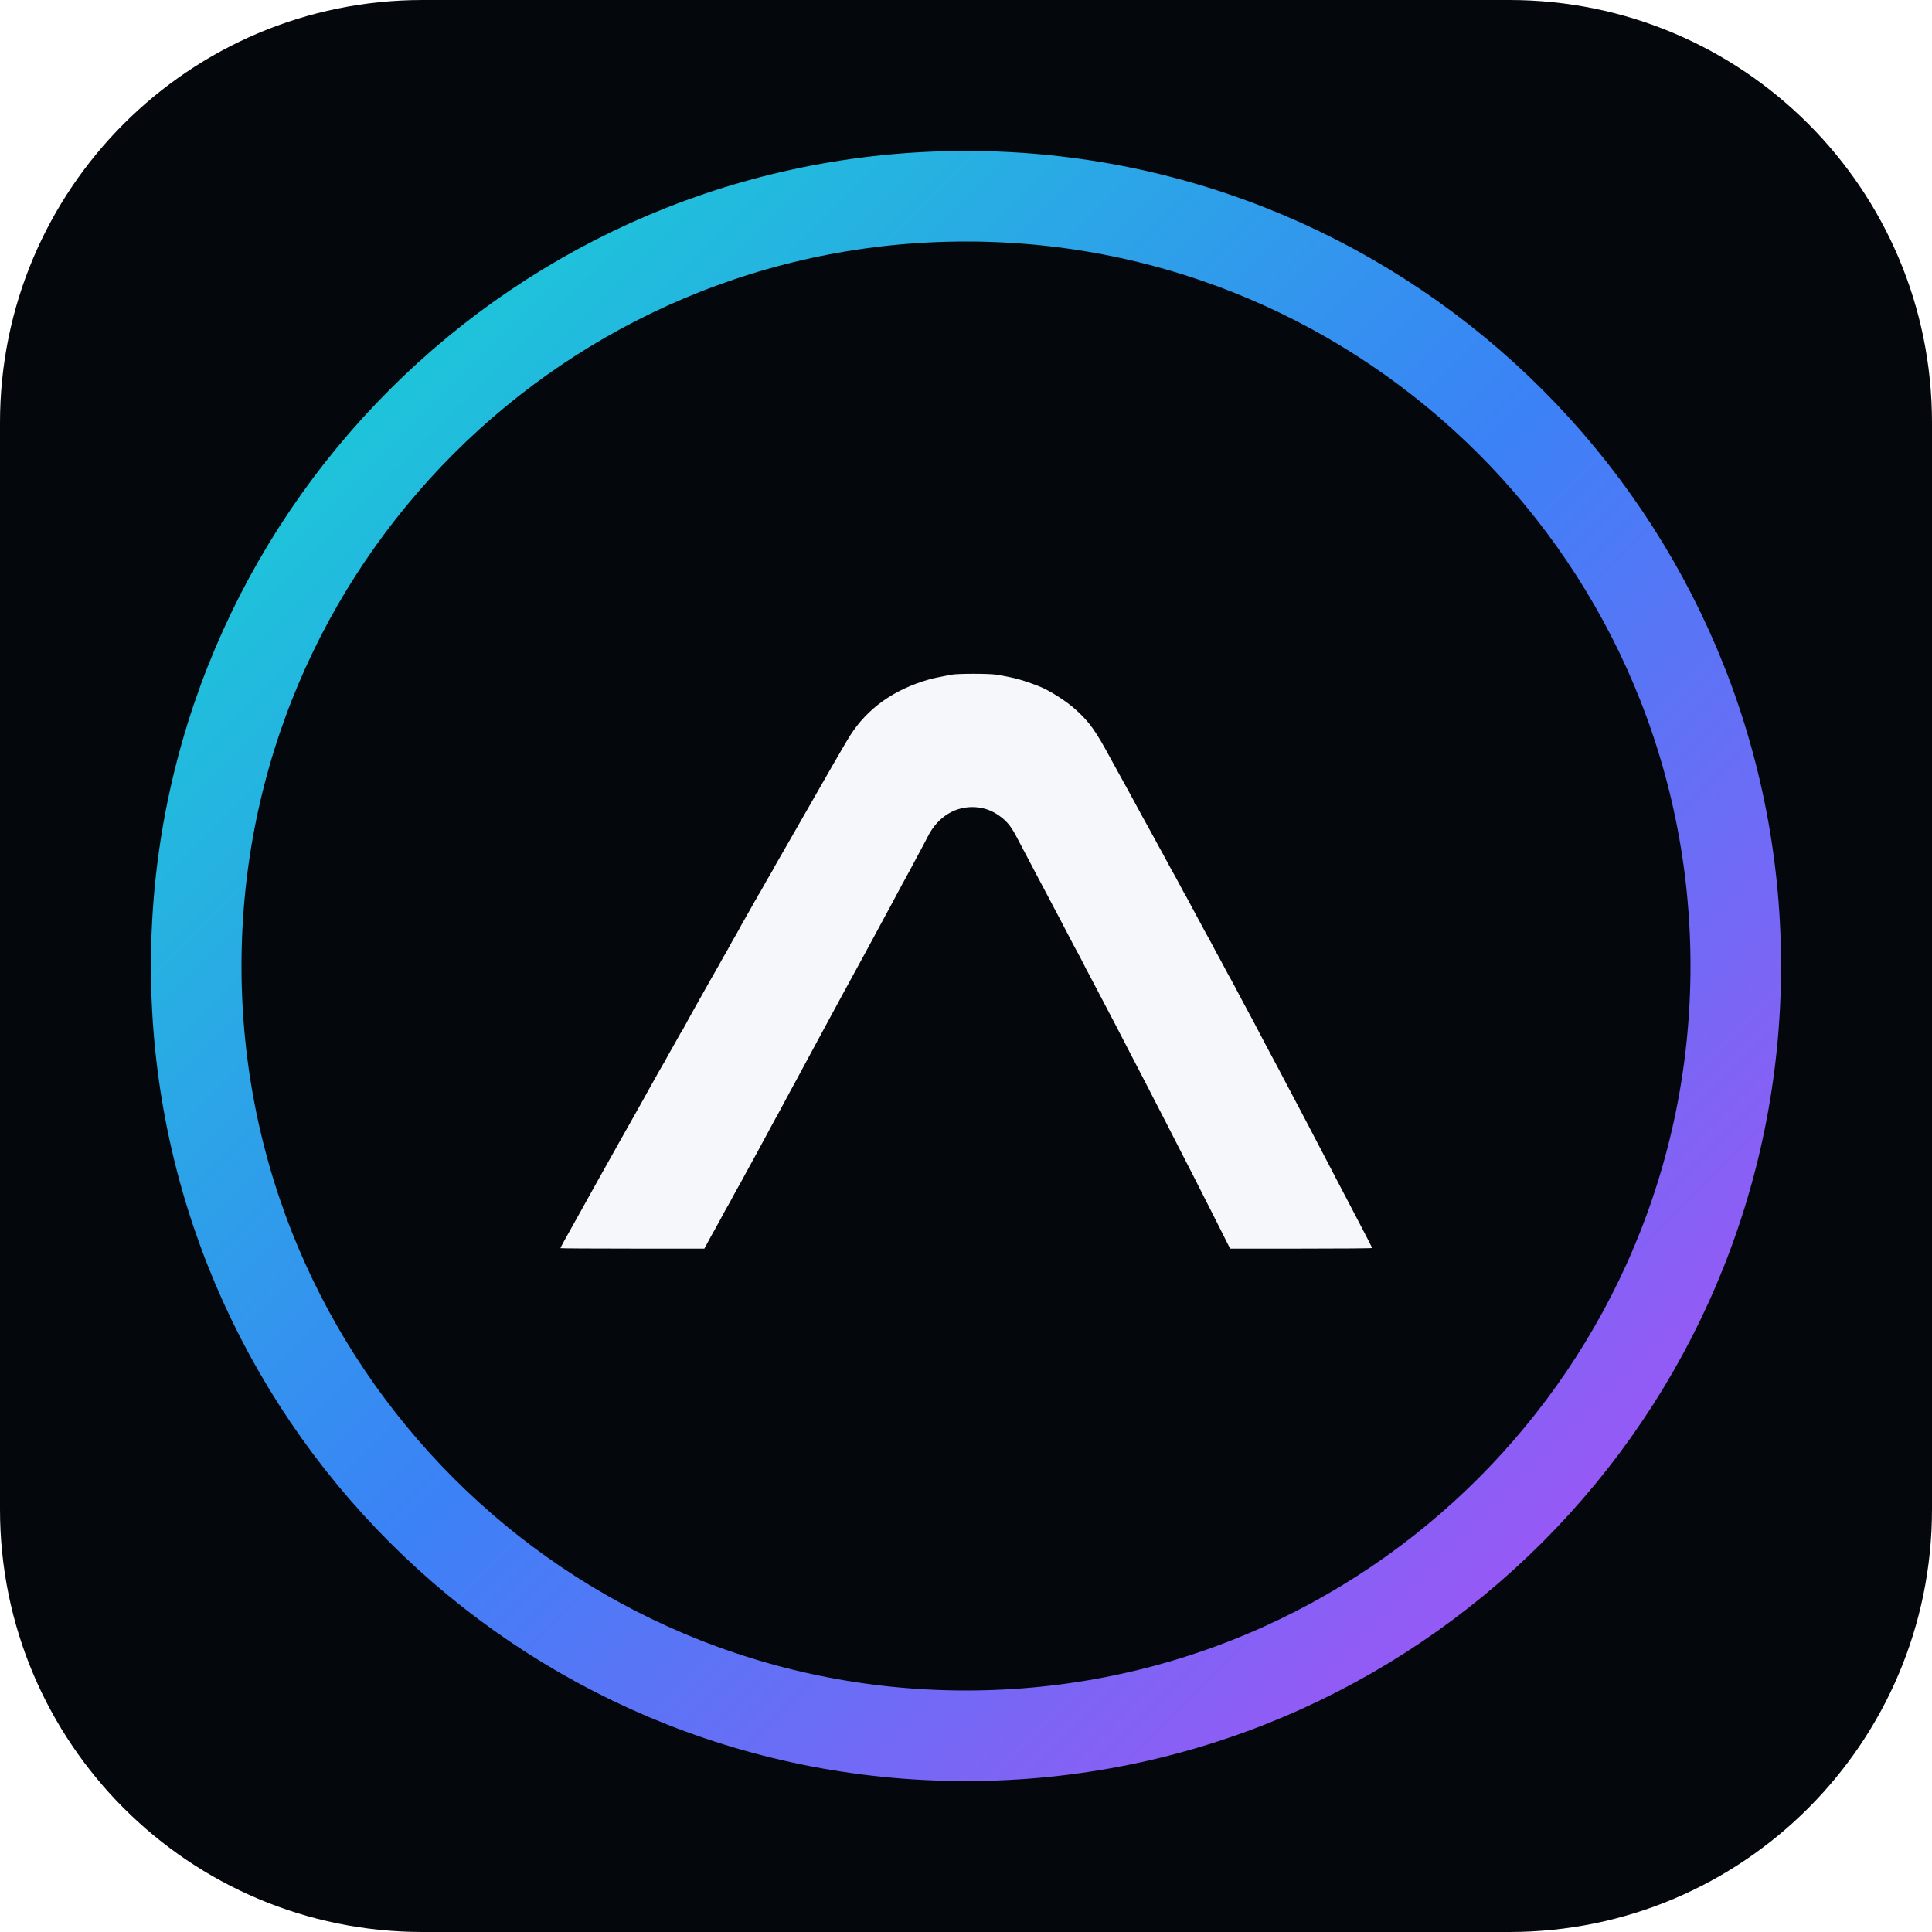
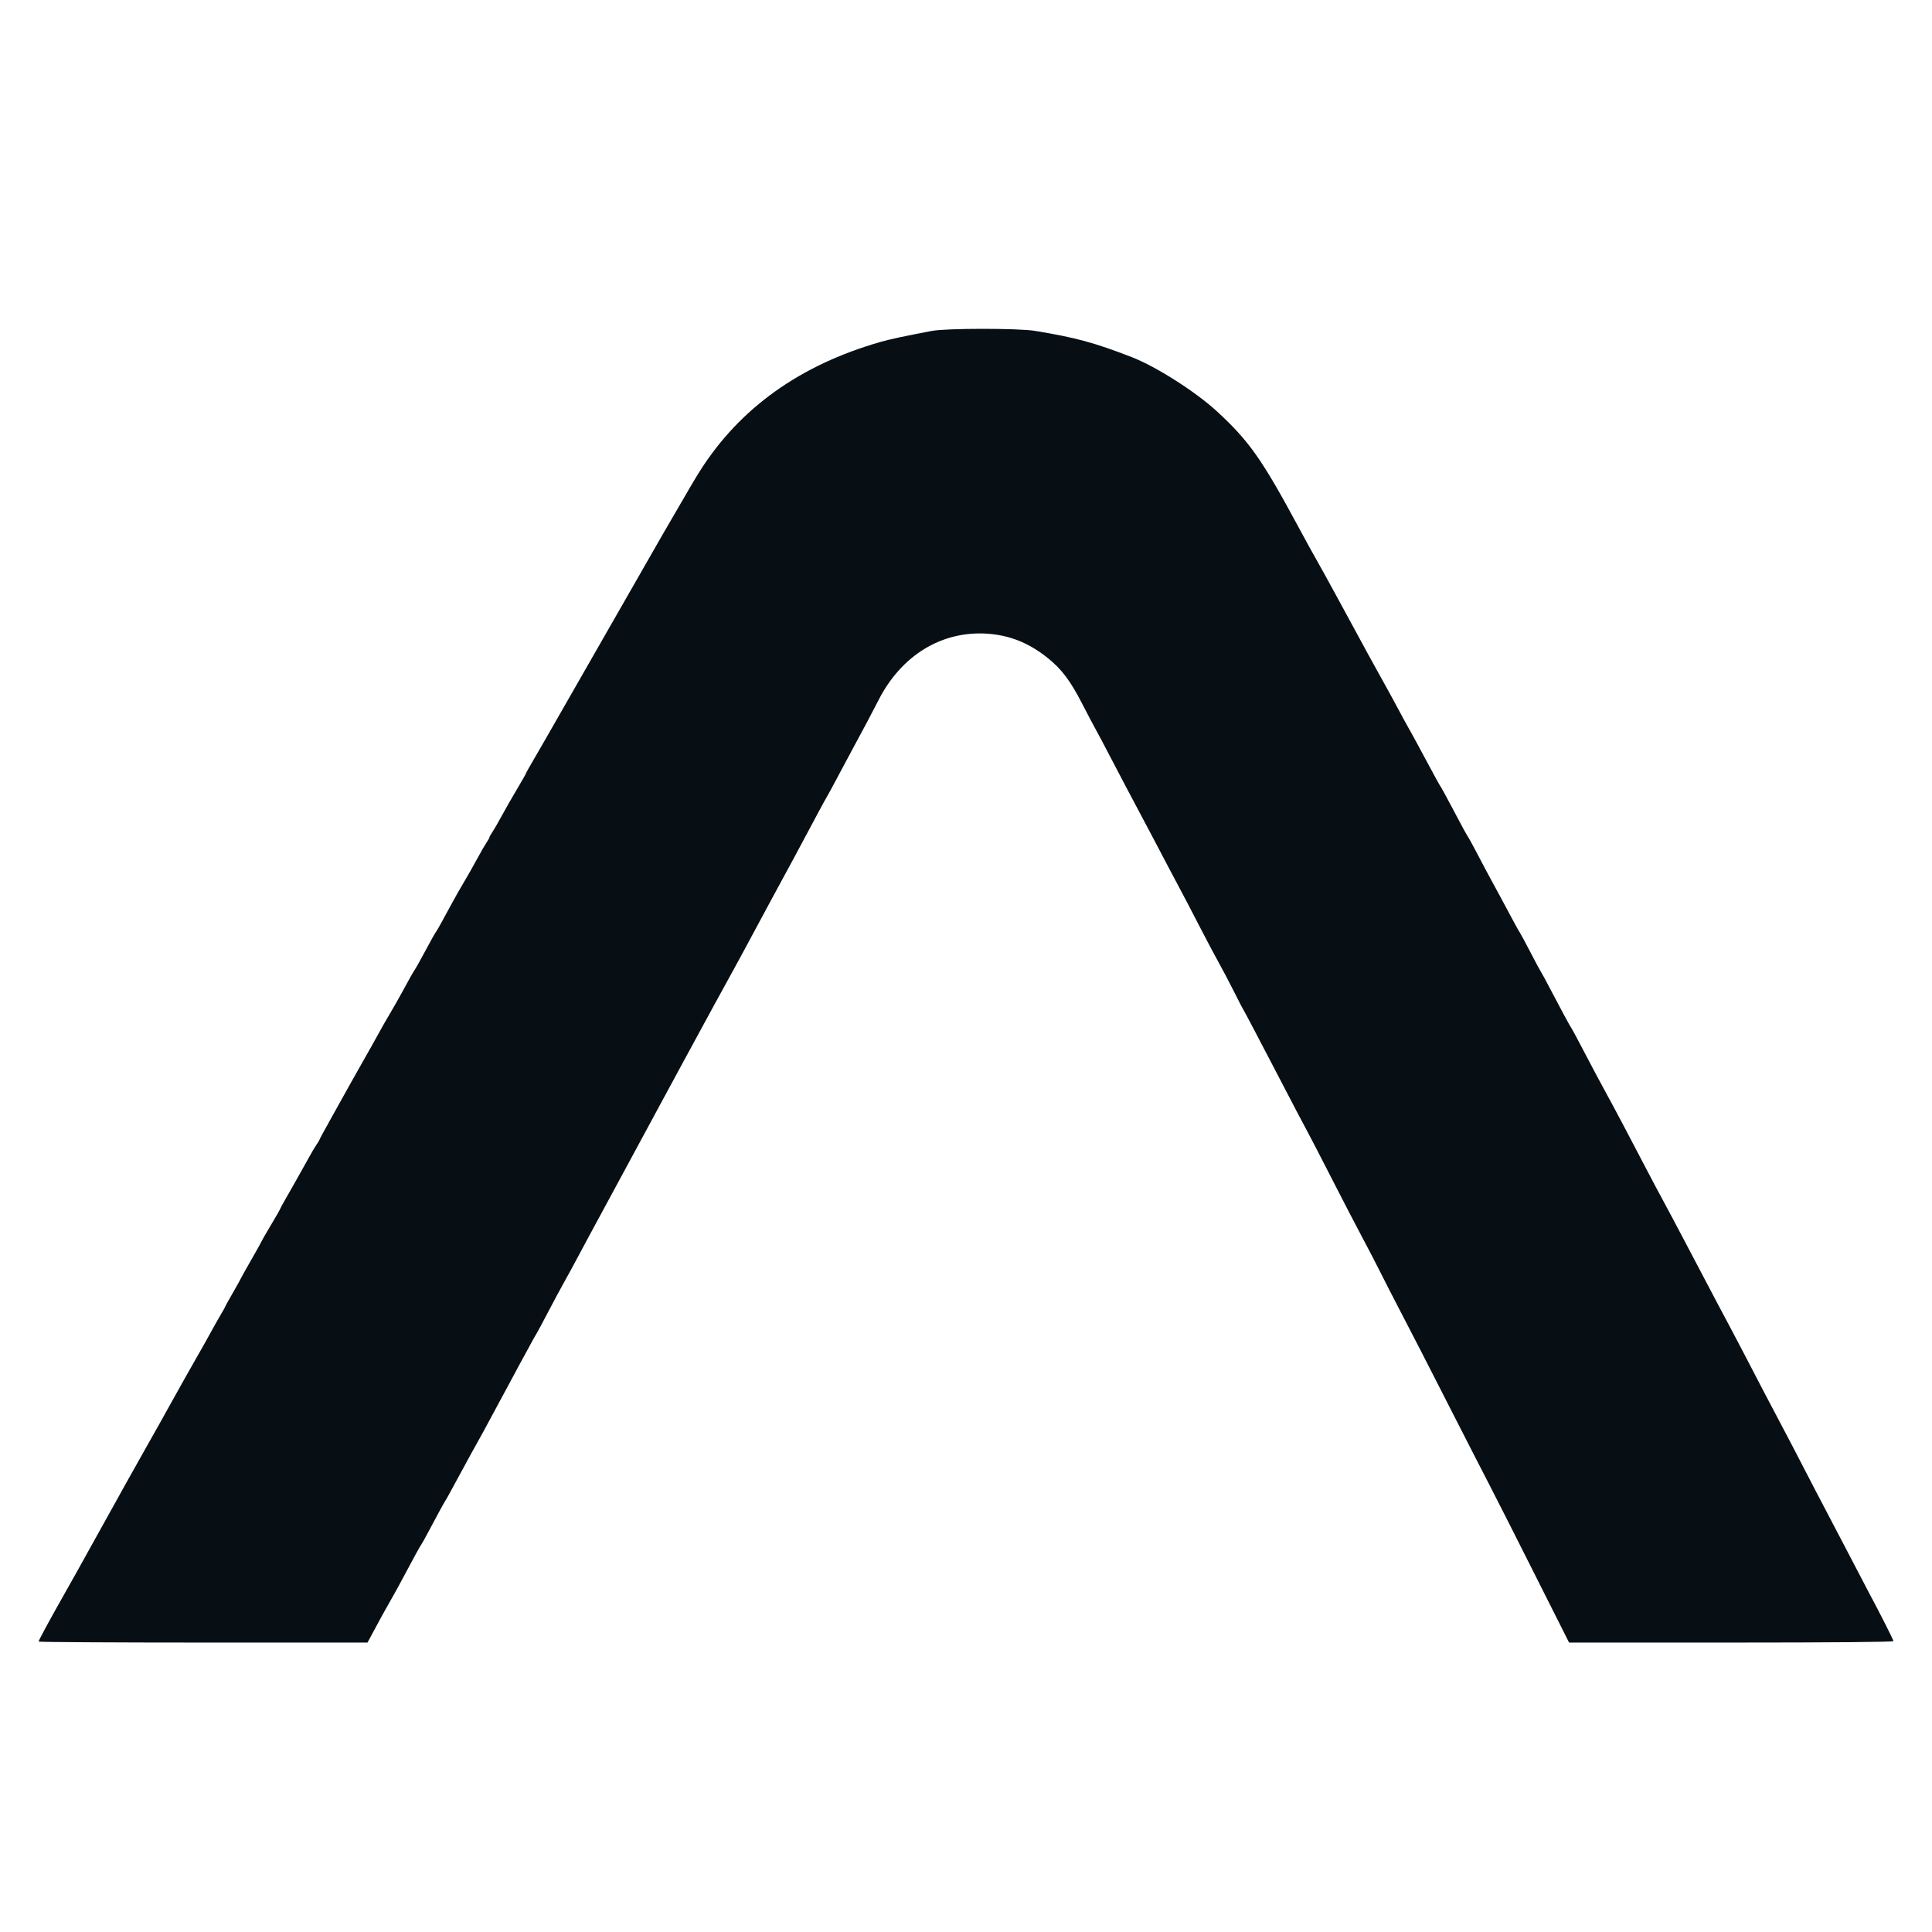
<svg xmlns="http://www.w3.org/2000/svg" viewBox="0 0 64 64">
-   <defs>
-     <linearGradient id="r" x1="0" y1="0" x2="1" y2="1">
-       <stop offset="0" stop-color="#14D9D0" />
-       <stop offset=".5" stop-color="#3B82F6" />
-       <stop offset="1" stop-color="#B44CF5" />
-     </linearGradient>
-   </defs>
-   <rect width="64" height="64" rx="14" fill="#04080C" />
-   <circle cx="32" cy="32" r="25.5" fill="none" stroke="url(#r)" stroke-width="3" />
-   <path fill="#F5F7FA" transform="translate(18.5 22.2) scale(.044)" d="M1.5 435.18C1.5 434.75 5.12 428.07 10.4 418.75C12.74 414.62 15.82 409.11 17.25 406.5C18.69 403.89 21.99 397.93 24.61 393.25C27.22 388.57 30.1 383.4 31 381.75C31.91 380.1 34.5 375.49 36.76 371.5C39.03 367.51 43.12 360.2 45.86 355.25C48.61 350.3 52.09 344.11 53.6 341.5C55.11 338.89 57.13 335.29 58.1 333.5C59.06 331.71 60.56 329.06 61.42 327.6C62.29 326.15 63 324.87 63 324.77C63 324.66 64.13 322.63 65.5 320.25C66.88 317.87 68 315.85 68 315.76C68 315.67 69.58 312.85 71.5 309.5C73.42 306.15 75 303.32 75 303.22C75 303.11 76.35 300.76 78 298C79.65 295.24 81 292.88 81 292.76C81 292.65 81.76 291.25 82.68 289.65C83.61 288.06 84.93 285.74 85.61 284.5C86.3 283.26 87.37 281.35 88 280.25C88.63 279.15 89.82 277.01 90.65 275.5C91.48 273.99 92.57 272.15 93.08 271.42C93.58 270.69 94 270 94 269.87C94 269.75 95.88 266.3 98.17 262.2C100.46 258.1 103.08 253.4 103.99 251.75C104.9 250.1 106.93 246.5 108.5 243.75C110.08 241 112.22 237.18 113.27 235.25C114.31 233.32 116.11 230.18 117.26 228.25C118.41 226.32 120.13 223.29 121.1 221.5C123.37 217.28 125.01 214.38 125.48 213.75C125.69 213.47 126.83 211.45 128.01 209.25C131.05 203.62 132.05 201.82 132.48 201.25C132.86 200.75 134.58 197.64 137.9 191.5C138.86 189.71 140.59 186.68 141.75 184.75C142.9 182.82 144.81 179.45 145.99 177.25C147.18 175.05 148.57 172.65 149.07 171.92C149.58 171.19 150 170.44 150 170.25C150 170.06 150.42 169.31 150.93 168.58C151.43 167.85 152.82 165.45 154.01 163.25C155.2 161.05 157.48 157.05 159.09 154.36C160.69 151.68 162 149.37 162 149.25C162 149.12 163.1 147.15 164.43 144.88C165.77 142.61 169.62 135.91 172.99 130C176.36 124.09 179.52 118.58 180 117.75C180.49 116.92 186.09 107.14 192.45 96C198.81 84.86 205.41 73.33 207.13 70.36C216.2 54.71 217.78 52.03 219.38 49.5C232.52 28.81 252.32 14.66 278.75 7.07C281.96 6.15 286.59 5.16 295.75 3.42C300.53 2.51 324.27 2.5 329.75 3.41C343.28 5.65 349.24 7.27 361.64 12.07C369.59 15.15 382.67 23.48 389.64 29.91C400.24 39.67 404.48 45.69 416.5 68C418.79 72.26 421.45 77.1 422.41 78.75C423.36 80.4 426.22 85.58 428.76 90.25C438.63 108.46 442.48 115.5 444.63 119.3C445.85 121.47 447.93 125.28 449.25 127.75C450.56 130.22 452.03 132.93 452.51 133.75C453.61 135.66 455.22 138.59 458.24 144.25C461.89 151.07 463.07 153.2 463.48 153.75C463.68 154.03 465.15 156.72 466.75 159.75C470.32 166.55 471.99 169.6 472.48 170.25C472.69 170.53 474.21 173.34 475.86 176.5C477.51 179.66 479.31 183.04 479.85 184C480.4 184.97 481.92 187.78 483.24 190.25C486.99 197.31 489.11 201.21 489.52 201.75C489.72 202.03 491.29 204.95 493 208.25C494.71 211.55 496.29 214.47 496.5 214.75C496.71 215.03 498.13 217.64 499.65 220.57C503.02 227.03 506.02 232.58 506.52 233.25C506.72 233.53 508.12 236.11 509.62 239C512.9 245.29 516.12 251.34 518 254.75C520.44 259.17 524.81 267.43 531.63 280.5C533.28 283.66 535.25 287.38 536.01 288.75C536.76 290.12 538.39 293.16 539.63 295.5C540.86 297.84 542.82 301.55 543.99 303.75C545.16 305.95 547.35 310.11 548.86 313C552.87 320.65 556.37 327.26 558.51 331.25C559.54 333.18 561.79 337.45 563.51 340.75C565.23 344.05 567.98 349.34 569.62 352.5C571.26 355.66 573.46 359.82 574.49 361.75C576.24 364.99 580.43 373.03 586.74 385.25C588.17 388 590.46 392.39 591.85 395C593.24 397.61 596.12 403.12 598.26 407.25C600.4 411.38 603.04 416.44 604.14 418.5C608.6 426.88 612.5 434.59 612.5 435.03C612.5 435.32 591.89 435.5 559.08 435.5L505.65 435.5L494.27 412.88C488.02 400.43 481.26 387.1 479.26 383.25C477.26 379.4 472.53 370.18 468.75 362.75C459.58 344.74 452.48 330.9 449.11 324.5C447.59 321.61 445.12 316.77 443.61 313.75C442.1 310.73 439.36 305.44 437.51 302C435.67 298.56 431.06 289.68 427.26 282.25C423.47 274.82 419.98 268.07 419.5 267.25C419.02 266.43 414.18 257.2 408.75 246.75C403.31 236.3 398.7 227.53 398.49 227.25C398.28 226.97 396.82 224.16 395.24 221C393.65 217.84 391.53 213.79 390.51 212C389.49 210.21 386.57 204.7 384.01 199.75C381.46 194.8 378.76 189.62 378.01 188.25C377.27 186.88 375.24 183.05 373.51 179.75C371.78 176.45 369.38 171.89 368.18 169.62C362.82 159.49 361.5 156.99 359.37 153C358.12 150.66 355.77 146.16 354.13 143C352.49 139.84 350.59 136.24 349.89 135C349.19 133.76 347.14 129.88 345.34 126.38C341.32 118.55 338.46 114.78 333.72 111.01C327.63 106.17 321.31 103.65 314 103.16C298.98 102.15 285.65 110.31 278.13 125.13C276.18 128.97 273.36 134.28 268.91 142.5C267.94 144.29 265.95 148 264.5 150.75C263.04 153.5 261.58 156.2 261.24 156.75C260.9 157.3 259.7 159.49 258.56 161.62C252.68 172.68 247.63 182.05 242.34 191.75C240.69 194.78 237.85 200.06 236.02 203.5C234.19 206.94 231.44 212 229.92 214.75C227.32 219.43 221.48 230.15 214.24 243.5C212.53 246.66 209 253.19 206.39 258C203.78 262.81 199.95 269.9 197.88 273.75C195.81 277.6 191.31 285.93 187.88 292.25C184.45 298.57 180.44 306 178.99 308.75C177.53 311.5 175.51 315.21 174.49 317C173.48 318.79 171.12 323.18 169.26 326.75C167.39 330.32 165.7 333.48 165.5 333.75C165.3 334.02 164.17 336.05 162.99 338.25C161.8 340.45 160.44 342.94 159.97 343.79C159.5 344.63 157.94 347.54 156.5 350.25C155.06 352.96 153.5 355.87 153.02 356.71C152.55 357.56 151.08 360.27 149.76 362.75C148.44 365.23 146.97 367.93 146.49 368.75C146.01 369.57 144.92 371.54 144.06 373.12C143.2 374.71 141.85 377.18 141.07 378.62C140.28 380.07 138.78 382.82 137.74 384.75C136.7 386.68 135.7 388.48 135.5 388.75C135.11 389.29 132.71 393.7 129.77 399.25C128.75 401.18 127.74 402.98 127.53 403.25C127.13 403.78 125.04 407.58 121.5 414.25C120.34 416.45 118.54 419.71 117.51 421.5C115.7 424.64 114.22 427.33 111.25 432.88L109.84 435.5L55.67 435.5C25.88 435.5 1.5 435.35 1.5 435.18Z" />
+   <style>path{fill:#080F14}@media (prefers-color-scheme:dark){path{fill:#F5F7FA}}</style>
+   <path transform="translate(1.129 10.618) scale(0.10056)" d="M1.5 435.18C1.5 434.75 5.12 428.07 10.4 418.75C12.74 414.62 15.82 409.11 17.25 406.5C18.69 403.89 21.99 397.93 24.61 393.25C27.22 388.57 30.1 383.4 31 381.75C31.91 380.1 34.5 375.49 36.76 371.5C39.03 367.51 43.12 360.2 45.86 355.25C48.61 350.3 52.09 344.11 53.6 341.5C55.11 338.89 57.13 335.29 58.1 333.5C59.06 331.71 60.56 329.06 61.42 327.6C62.29 326.15 63 324.87 63 324.77C63 324.66 64.13 322.63 65.5 320.25C66.88 317.87 68 315.85 68 315.76C68 315.67 69.58 312.85 71.5 309.5C73.42 306.15 75 303.32 75 303.22C75 303.11 76.35 300.76 78 298C79.65 295.24 81 292.88 81 292.76C81 292.65 81.76 291.25 82.68 289.65C83.61 288.06 84.93 285.74 85.61 284.5C86.3 283.26 87.37 281.35 88 280.25C88.63 279.15 89.82 277.01 90.65 275.5C91.48 273.99 92.57 272.15 93.08 271.42C93.58 270.69 94 270 94 269.87C94 269.75 95.88 266.3 98.17 262.2C100.46 258.1 103.08 253.4 103.99 251.75C104.9 250.1 106.93 246.5 108.5 243.75C110.08 241 112.22 237.18 113.27 235.25C114.31 233.32 116.11 230.18 117.26 228.25C118.41 226.32 120.13 223.29 121.1 221.5C123.37 217.28 125.01 214.38 125.48 213.75C125.69 213.47 126.83 211.45 128.01 209.25C131.05 203.62 132.05 201.82 132.48 201.25C132.86 200.75 134.58 197.64 137.9 191.5C138.86 189.71 140.59 186.68 141.75 184.75C142.9 182.82 144.81 179.45 145.99 177.25C147.18 175.05 148.57 172.65 149.07 171.92C149.58 171.19 150 170.44 150 170.25C150 170.06 150.42 169.31 150.93 168.58C151.43 167.85 152.82 165.45 154.01 163.25C155.2 161.05 157.48 157.05 159.09 154.36C160.69 151.68 162 149.37 162 149.25C162 149.12 163.1 147.15 164.43 144.88C165.77 142.61 169.62 135.91 172.99 130C176.36 124.09 179.52 118.58 180 117.75C180.49 116.92 186.09 107.14 192.45 96C198.81 84.86 205.41 73.33 207.13 70.36C216.2 54.71 217.78 52.03 219.38 49.5C232.52 28.81 252.32 14.66 278.75 7.07C281.96 6.15 286.59 5.16 295.75 3.42C300.53 2.51 324.27 2.5 329.75 3.41C343.28 5.65 349.24 7.27 361.64 12.07C369.59 15.15 382.67 23.48 389.64 29.91C400.24 39.67 404.48 45.69 416.5 68C418.79 72.26 421.45 77.1 422.41 78.75C423.36 80.4 426.22 85.58 428.76 90.25C438.63 108.46 442.48 115.5 444.63 119.3C445.85 121.47 447.93 125.28 449.25 127.75C450.56 130.22 452.03 132.93 452.51 133.75C453.61 135.66 455.22 138.59 458.24 144.25C461.89 151.07 463.07 153.2 463.48 153.75C463.68 154.03 465.15 156.72 466.75 159.75C470.32 166.55 471.99 169.6 472.48 170.25C472.69 170.53 474.21 173.34 475.86 176.5C477.51 179.66 479.31 183.04 479.85 184C480.4 184.97 481.92 187.78 483.24 190.25C486.99 197.31 489.11 201.21 489.52 201.75C489.72 202.03 491.29 204.95 493 208.25C494.71 211.55 496.29 214.47 496.5 214.75C496.71 215.03 498.13 217.64 499.65 220.57C503.02 227.03 506.02 232.58 506.52 233.25C506.72 233.53 508.12 236.11 509.62 239C512.9 245.29 516.12 251.34 518 254.75C520.44 259.17 524.81 267.43 531.63 280.5C533.28 283.66 535.25 287.38 536.01 288.75C536.76 290.12 538.39 293.16 539.63 295.5C540.86 297.84 542.82 301.55 543.99 303.75C545.16 305.95 547.35 310.11 548.86 313C552.87 320.65 556.37 327.26 558.51 331.25C559.54 333.18 561.79 337.45 563.51 340.75C565.23 344.05 567.98 349.34 569.62 352.5C571.26 355.66 573.46 359.82 574.49 361.75C576.24 364.99 580.43 373.03 586.74 385.25C588.17 388 590.46 392.39 591.85 395C593.24 397.61 596.12 403.12 598.26 407.25C600.4 411.38 603.04 416.44 604.14 418.5C608.6 426.88 612.5 434.59 612.5 435.03C612.5 435.32 591.89 435.5 559.08 435.5L505.65 435.5L494.27 412.88C488.02 400.43 481.26 387.1 479.26 383.25C477.26 379.4 472.53 370.18 468.75 362.75C459.58 344.74 452.48 330.9 449.11 324.5C447.59 321.61 445.12 316.77 443.61 313.75C442.1 310.73 439.36 305.44 437.51 302C435.67 298.56 431.06 289.68 427.26 282.25C423.47 274.82 419.98 268.07 419.5 267.25C419.02 266.43 414.18 257.2 408.75 246.75C403.31 236.3 398.7 227.53 398.49 227.25C398.28 226.97 396.82 224.16 395.24 221C393.65 217.84 391.53 213.79 390.51 212C389.49 210.21 386.57 204.7 384.01 199.75C381.46 194.8 378.76 189.62 378.01 188.25C377.27 186.88 375.24 183.05 373.51 179.75C371.78 176.45 369.38 171.89 368.18 169.62C362.82 159.49 361.5 156.99 359.37 153C358.12 150.66 355.77 146.16 354.13 143C352.49 139.84 350.59 136.24 349.89 135C349.19 133.76 347.14 129.88 345.34 126.38C341.32 118.55 338.46 114.78 333.72 111.01C327.63 106.17 321.31 103.65 314 103.16C298.98 102.15 285.65 110.31 278.13 125.13C276.18 128.97 273.36 134.28 268.91 142.5C267.94 144.29 265.95 148 264.5 150.75C263.04 153.5 261.58 156.2 261.24 156.75C260.9 157.3 259.7 159.49 258.56 161.62C252.68 172.68 247.63 182.05 242.34 191.75C240.69 194.78 237.85 200.06 236.02 203.5C234.19 206.94 231.44 212 229.92 214.75C227.32 219.43 221.48 230.15 214.24 243.5C212.53 246.66 209 253.19 206.39 258C203.78 262.81 199.95 269.9 197.88 273.75C195.81 277.6 191.31 285.93 187.88 292.25C184.45 298.57 180.44 306 178.99 308.75C177.53 311.5 175.51 315.21 174.49 317C173.48 318.79 171.12 323.18 169.26 326.75C167.39 330.32 165.7 333.48 165.5 333.75C165.3 334.02 164.17 336.05 162.99 338.25C161.8 340.45 160.44 342.94 159.97 343.79C159.5 344.63 157.94 347.54 156.5 350.25C155.06 352.96 153.5 355.87 153.02 356.71C152.55 357.56 151.08 360.27 149.76 362.75C148.44 365.23 146.97 367.93 146.49 368.75C146.01 369.57 144.92 371.54 144.06 373.12C143.2 374.71 141.85 377.18 141.07 378.62C140.28 380.07 138.78 382.82 137.74 384.75C136.7 386.68 135.7 388.48 135.5 388.75C135.11 389.29 132.71 393.7 129.77 399.25C128.75 401.18 127.74 402.98 127.53 403.25C127.13 403.78 125.04 407.58 121.5 414.25C120.34 416.45 118.54 419.71 117.51 421.5C115.7 424.64 114.22 427.33 111.25 432.88L109.84 435.5L55.67 435.5C25.88 435.5 1.5 435.35 1.5 435.18Z" />
</svg>
